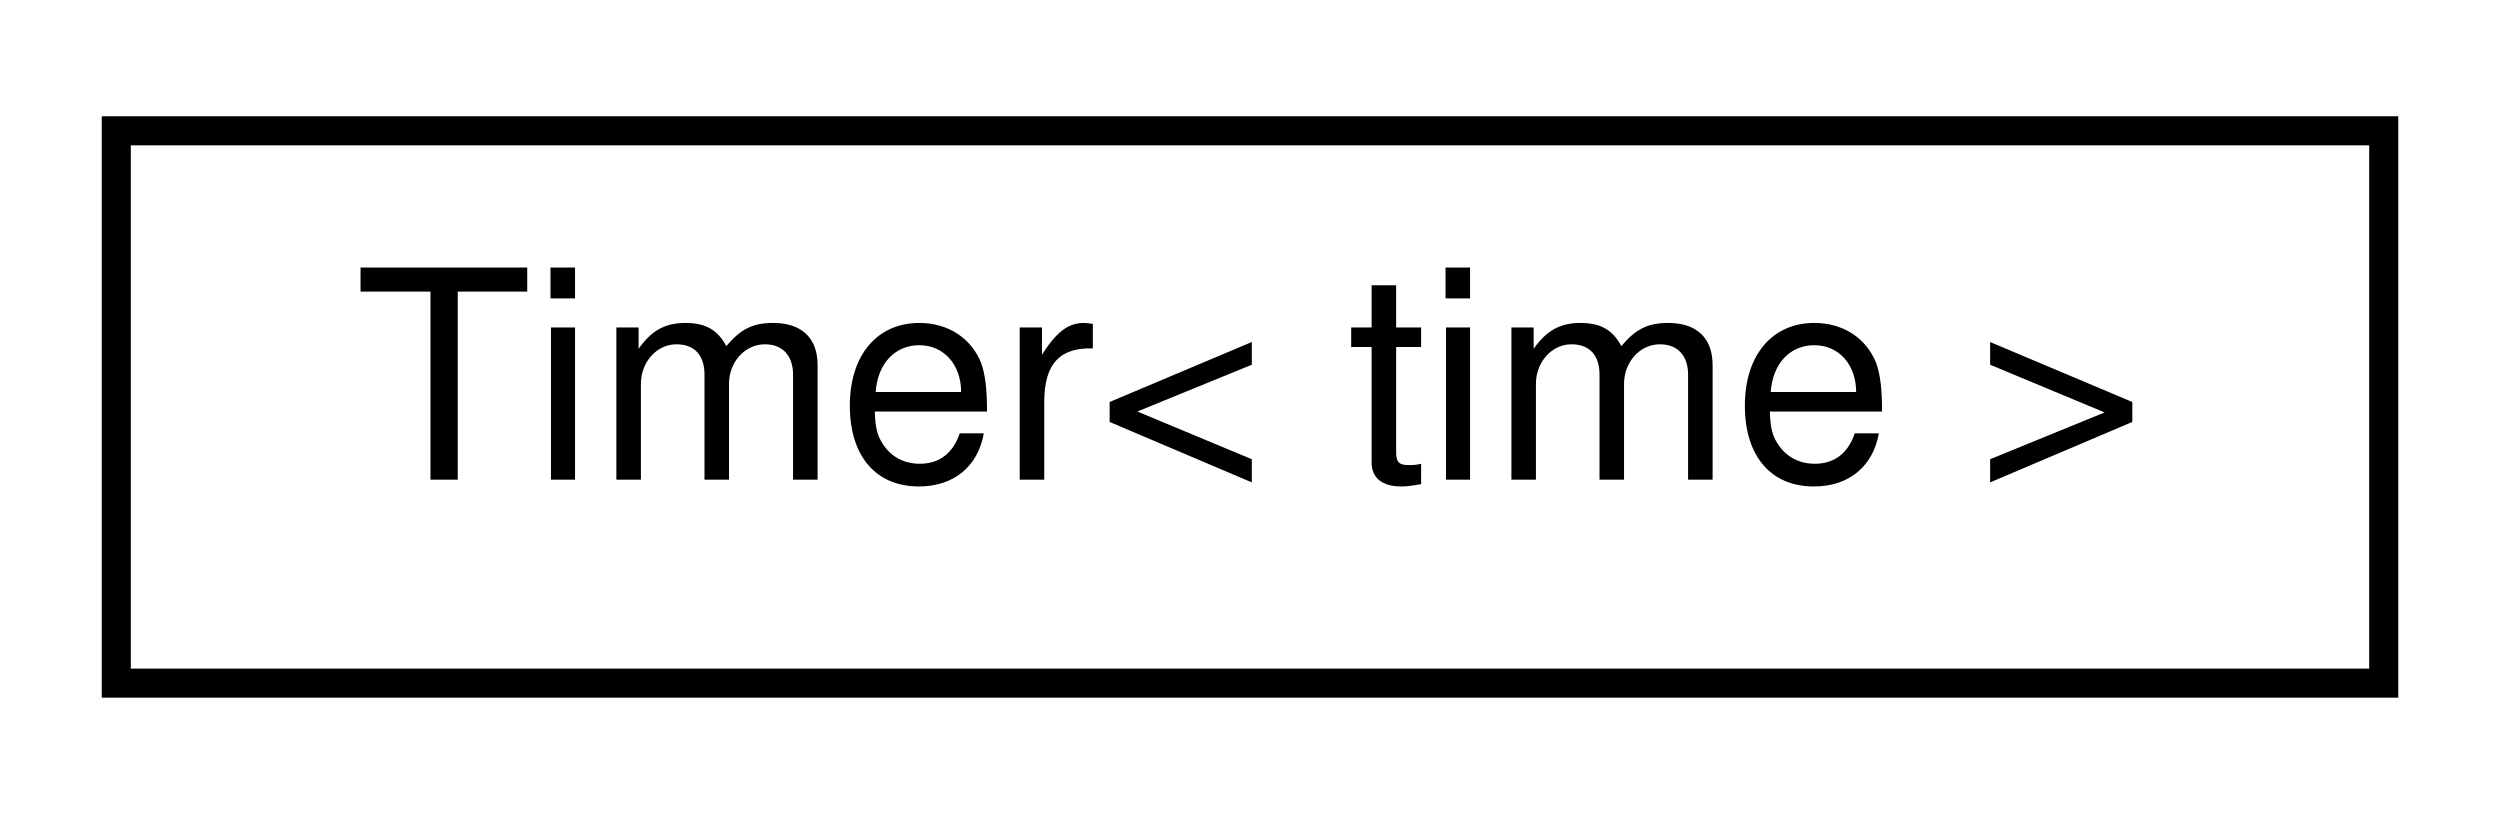
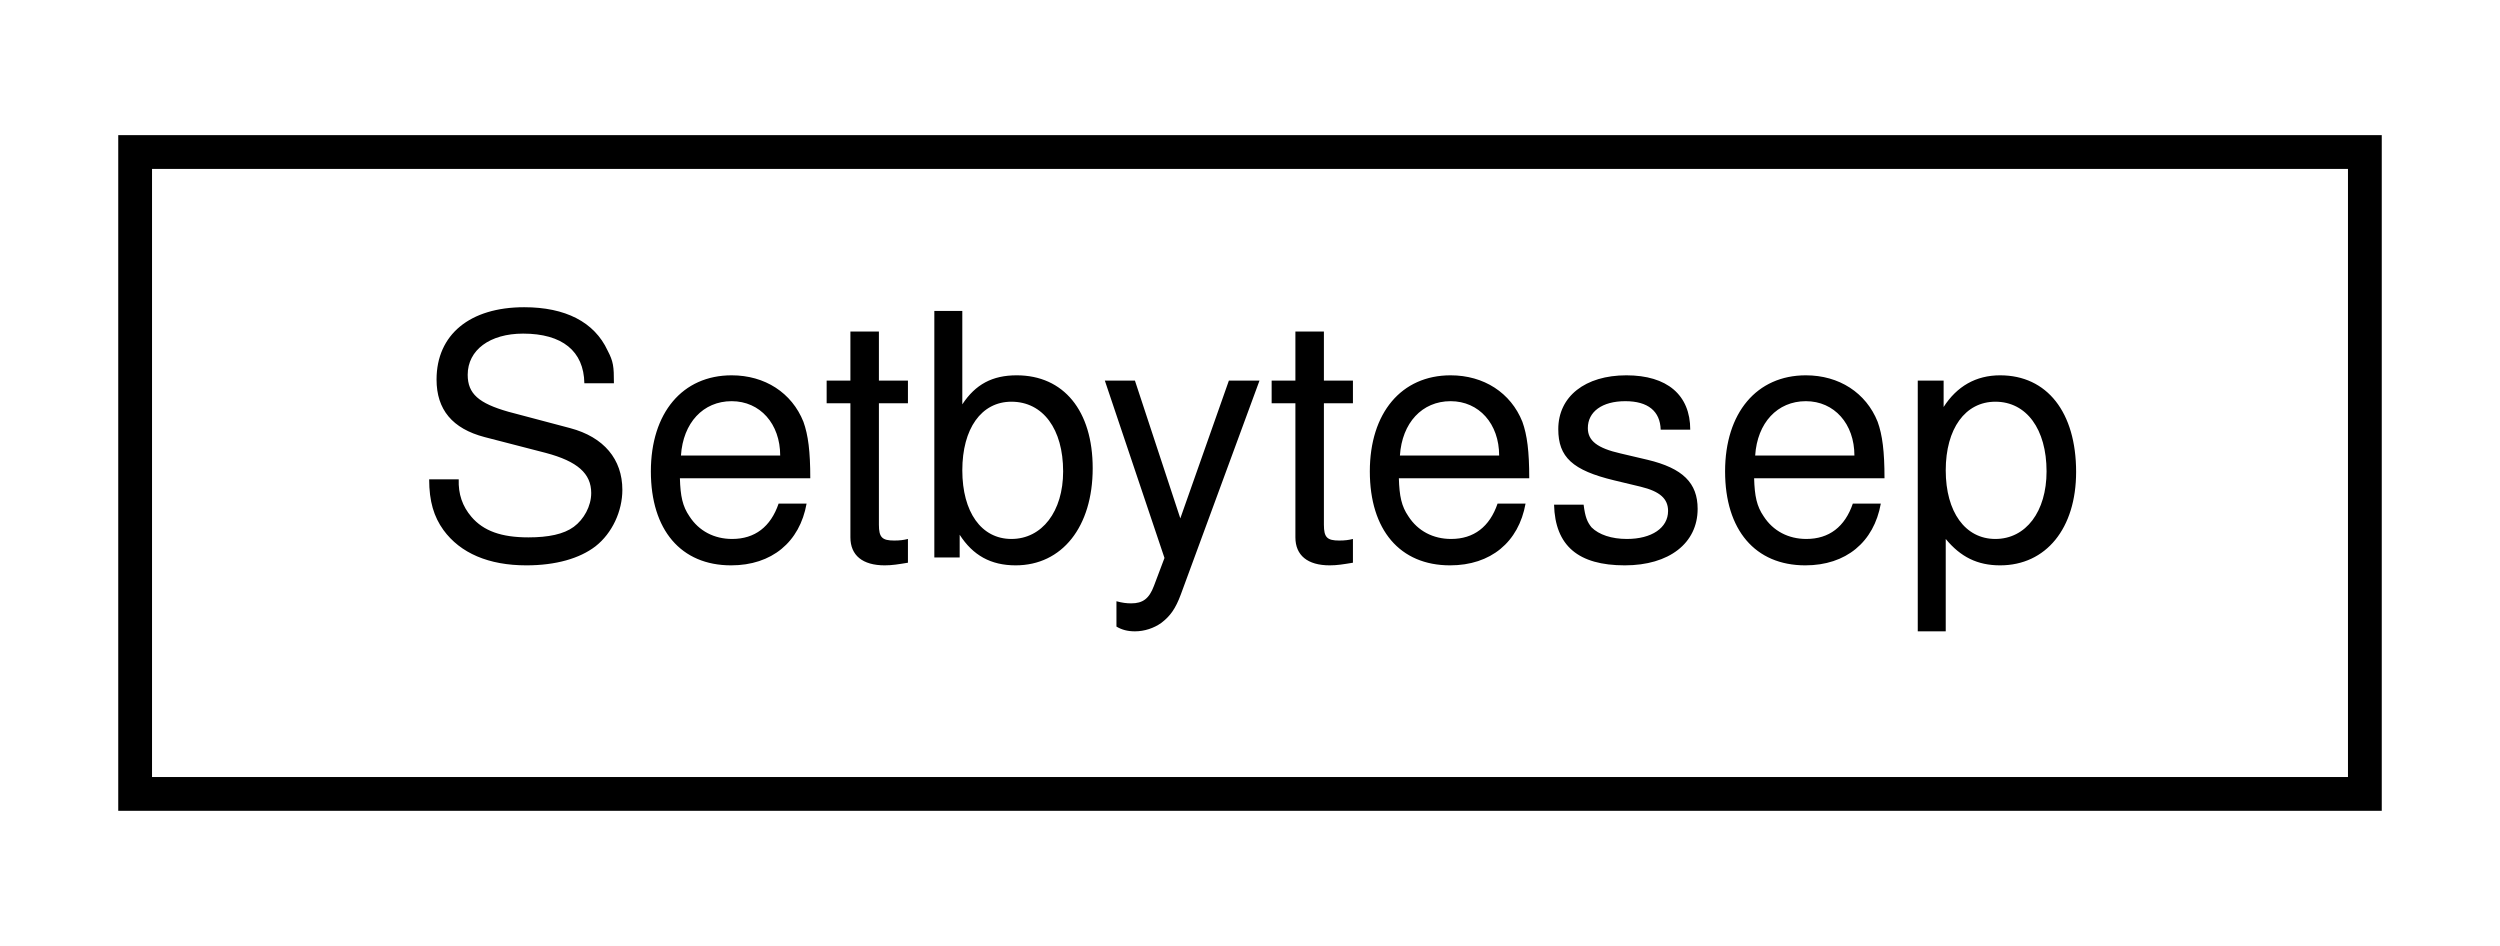
- <svg xmlns="http://www.w3.org/2000/svg" xmlns:xlink="http://www.w3.org/1999/xlink" width="86pt" height="28pt" viewBox="0.00 0.00 86.00 28.00">
+ <svg xmlns="http://www.w3.org/2000/svg" xmlns:xlink="http://www.w3.org/1999/xlink" width="74pt" height="28pt" viewBox="0.00 0.00 74.00 28.00">
  <g id="graph0" class="graph" transform="scale(1 1) rotate(0) translate(4 24)">
-     <polygon fill="white" stroke="none" points="-4,4 -4,-24 82,-24 82,4 -4,4" />
+     <polygon fill="white" stroke="none" points="-4,4 -4,-24 70,-24 70,4 -4,4" />
    <g id="node1" class="node">
      <g id="a_node1">
-         <a xlink:href="dc/dea/classTimer.html" target="_top" xlink:title="A class for easily managing timed events.">
-           <polygon fill="white" stroke="black" points="0,-0.5 0,-19.5 78,-19.5 78,-0.5 0,-0.5" />
-           <text text-anchor="middle" x="39" y="-7.5" font-family="Helvetica,sans-Serif" font-size="10.00">Timer&lt; time &gt;</text>
+         <a xlink:href="d5/d93/structSetbytesep.html" target="_top" xlink:title=" ">
+           <polygon fill="white" stroke="black" points="0,-0.5 0,-19.5 66,-19.5 66,-0.5 0,-0.5" />
+           <text text-anchor="middle" x="33" y="-7.5" font-family="Helvetica,sans-Serif" font-size="10.00">Setbytesep</text>
        </a>
      </g>
    </g>
  </g>
</svg>
